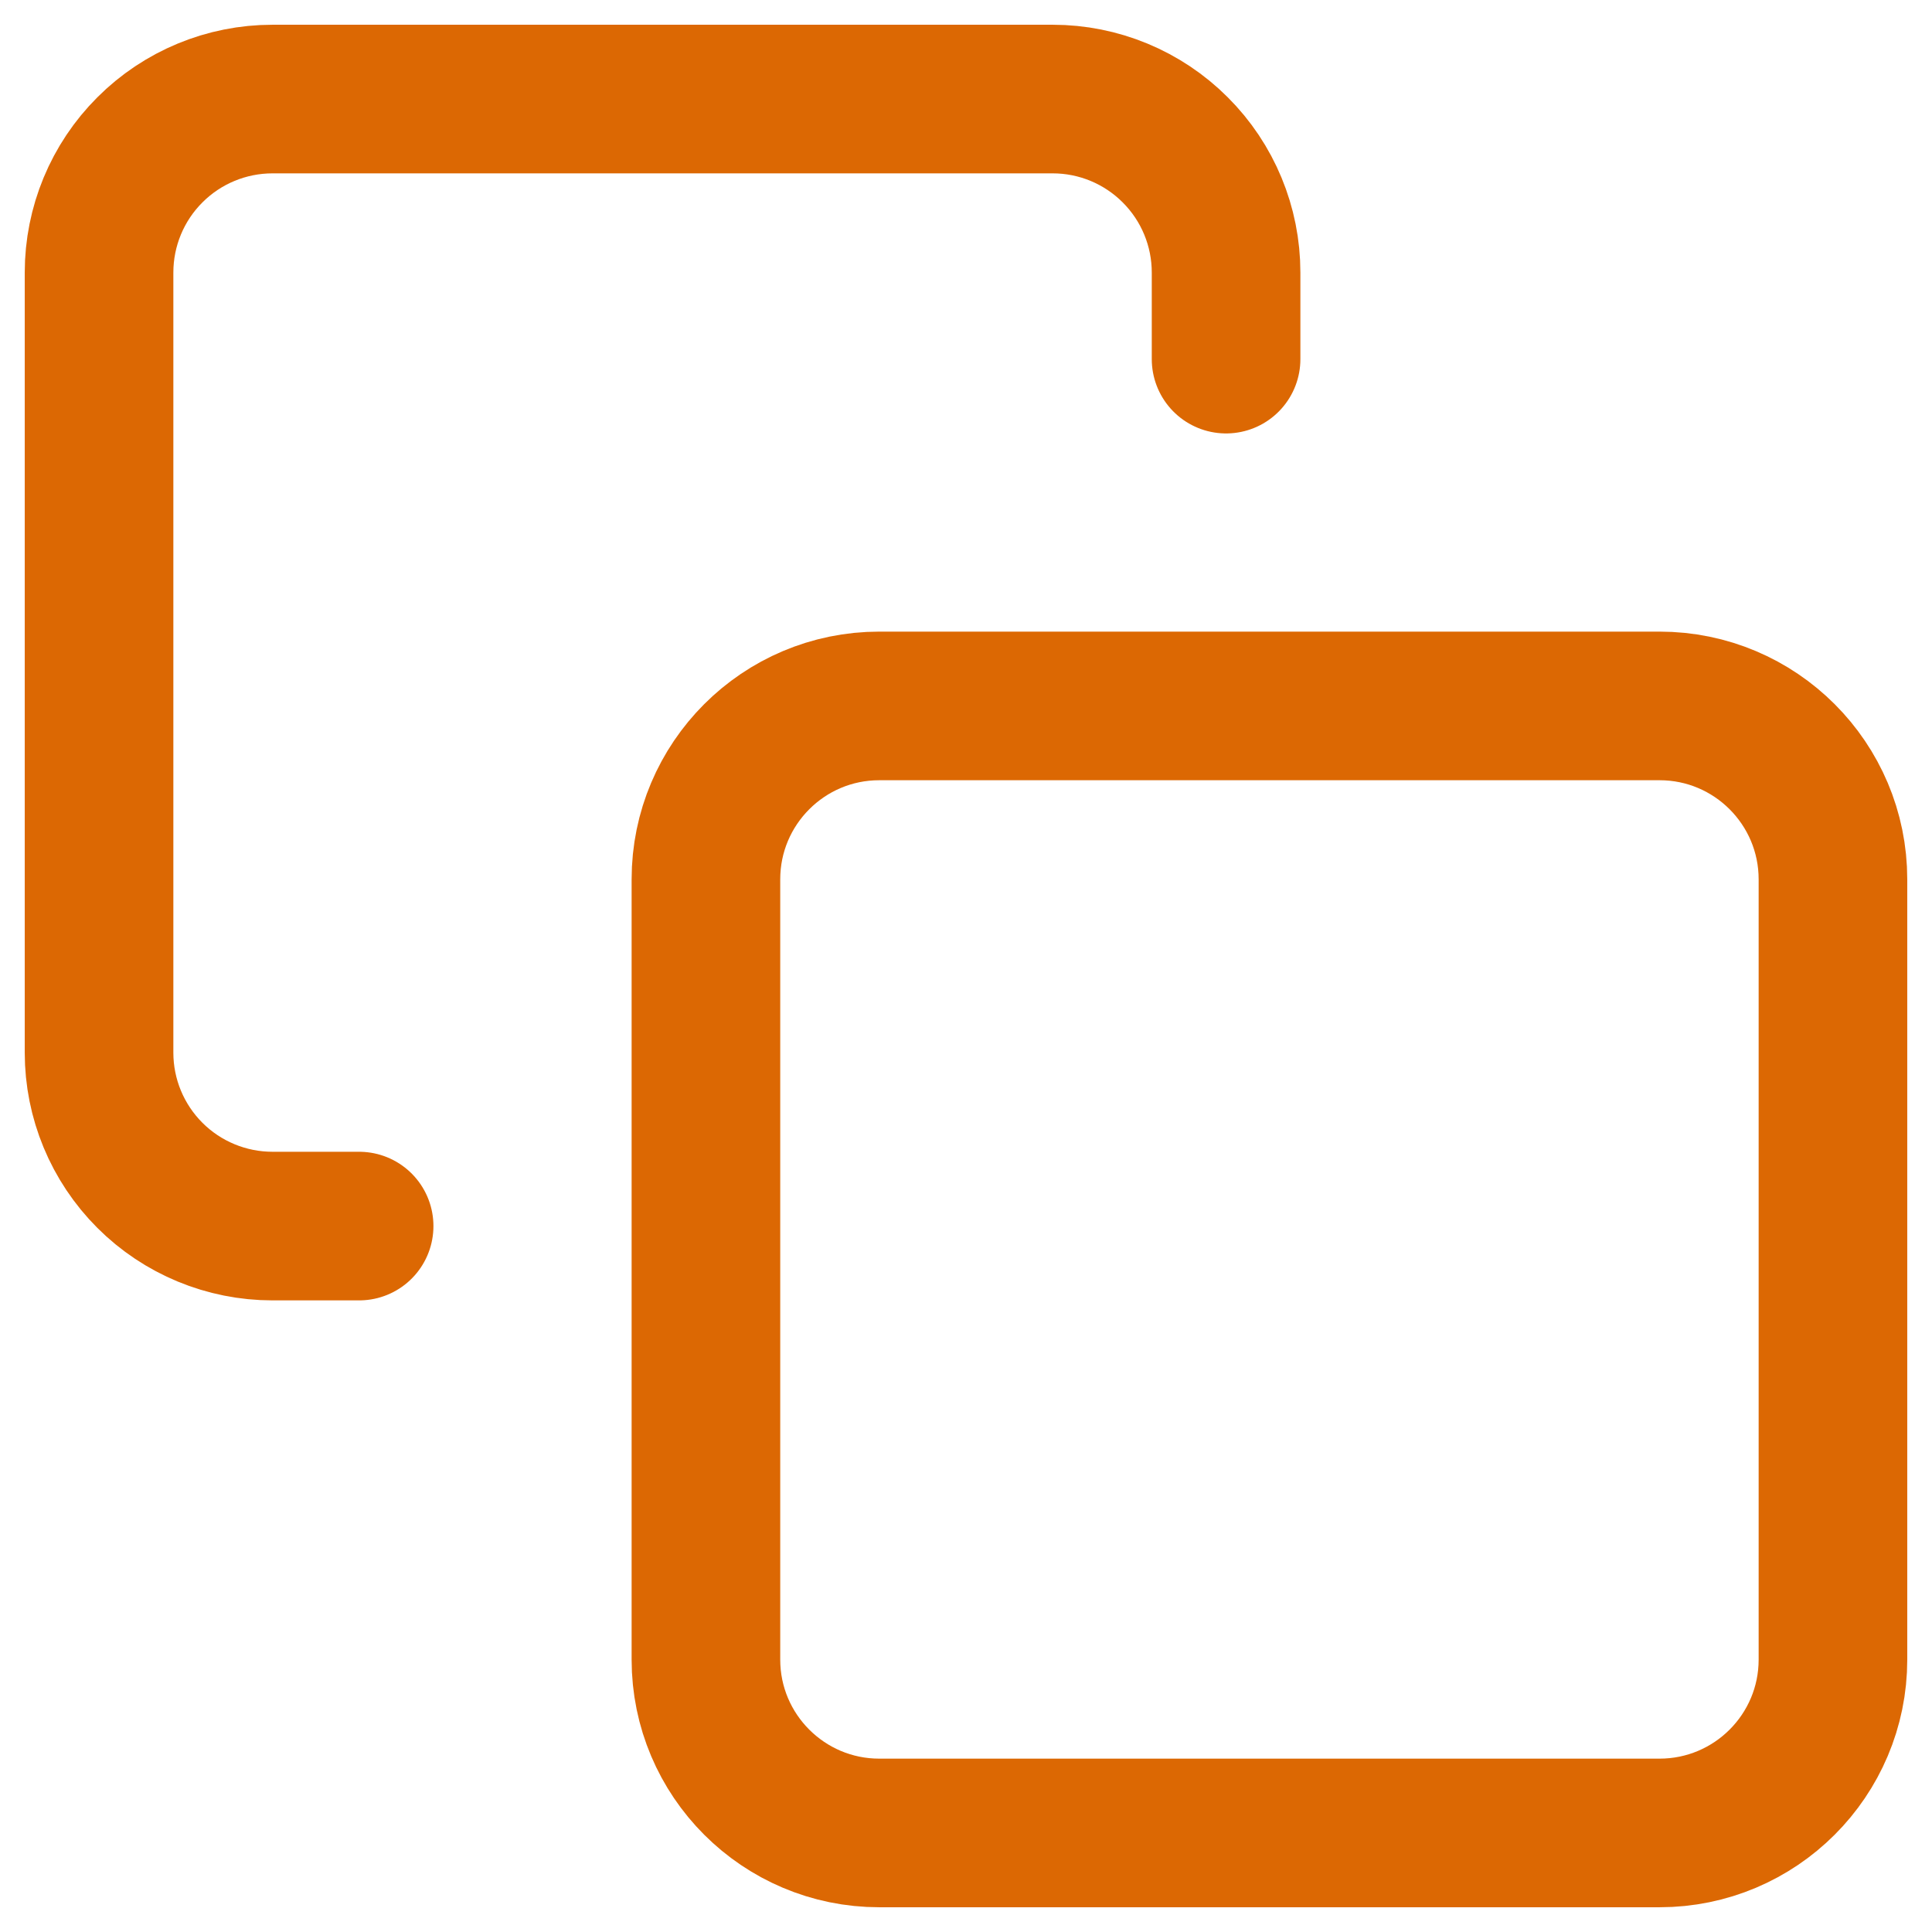
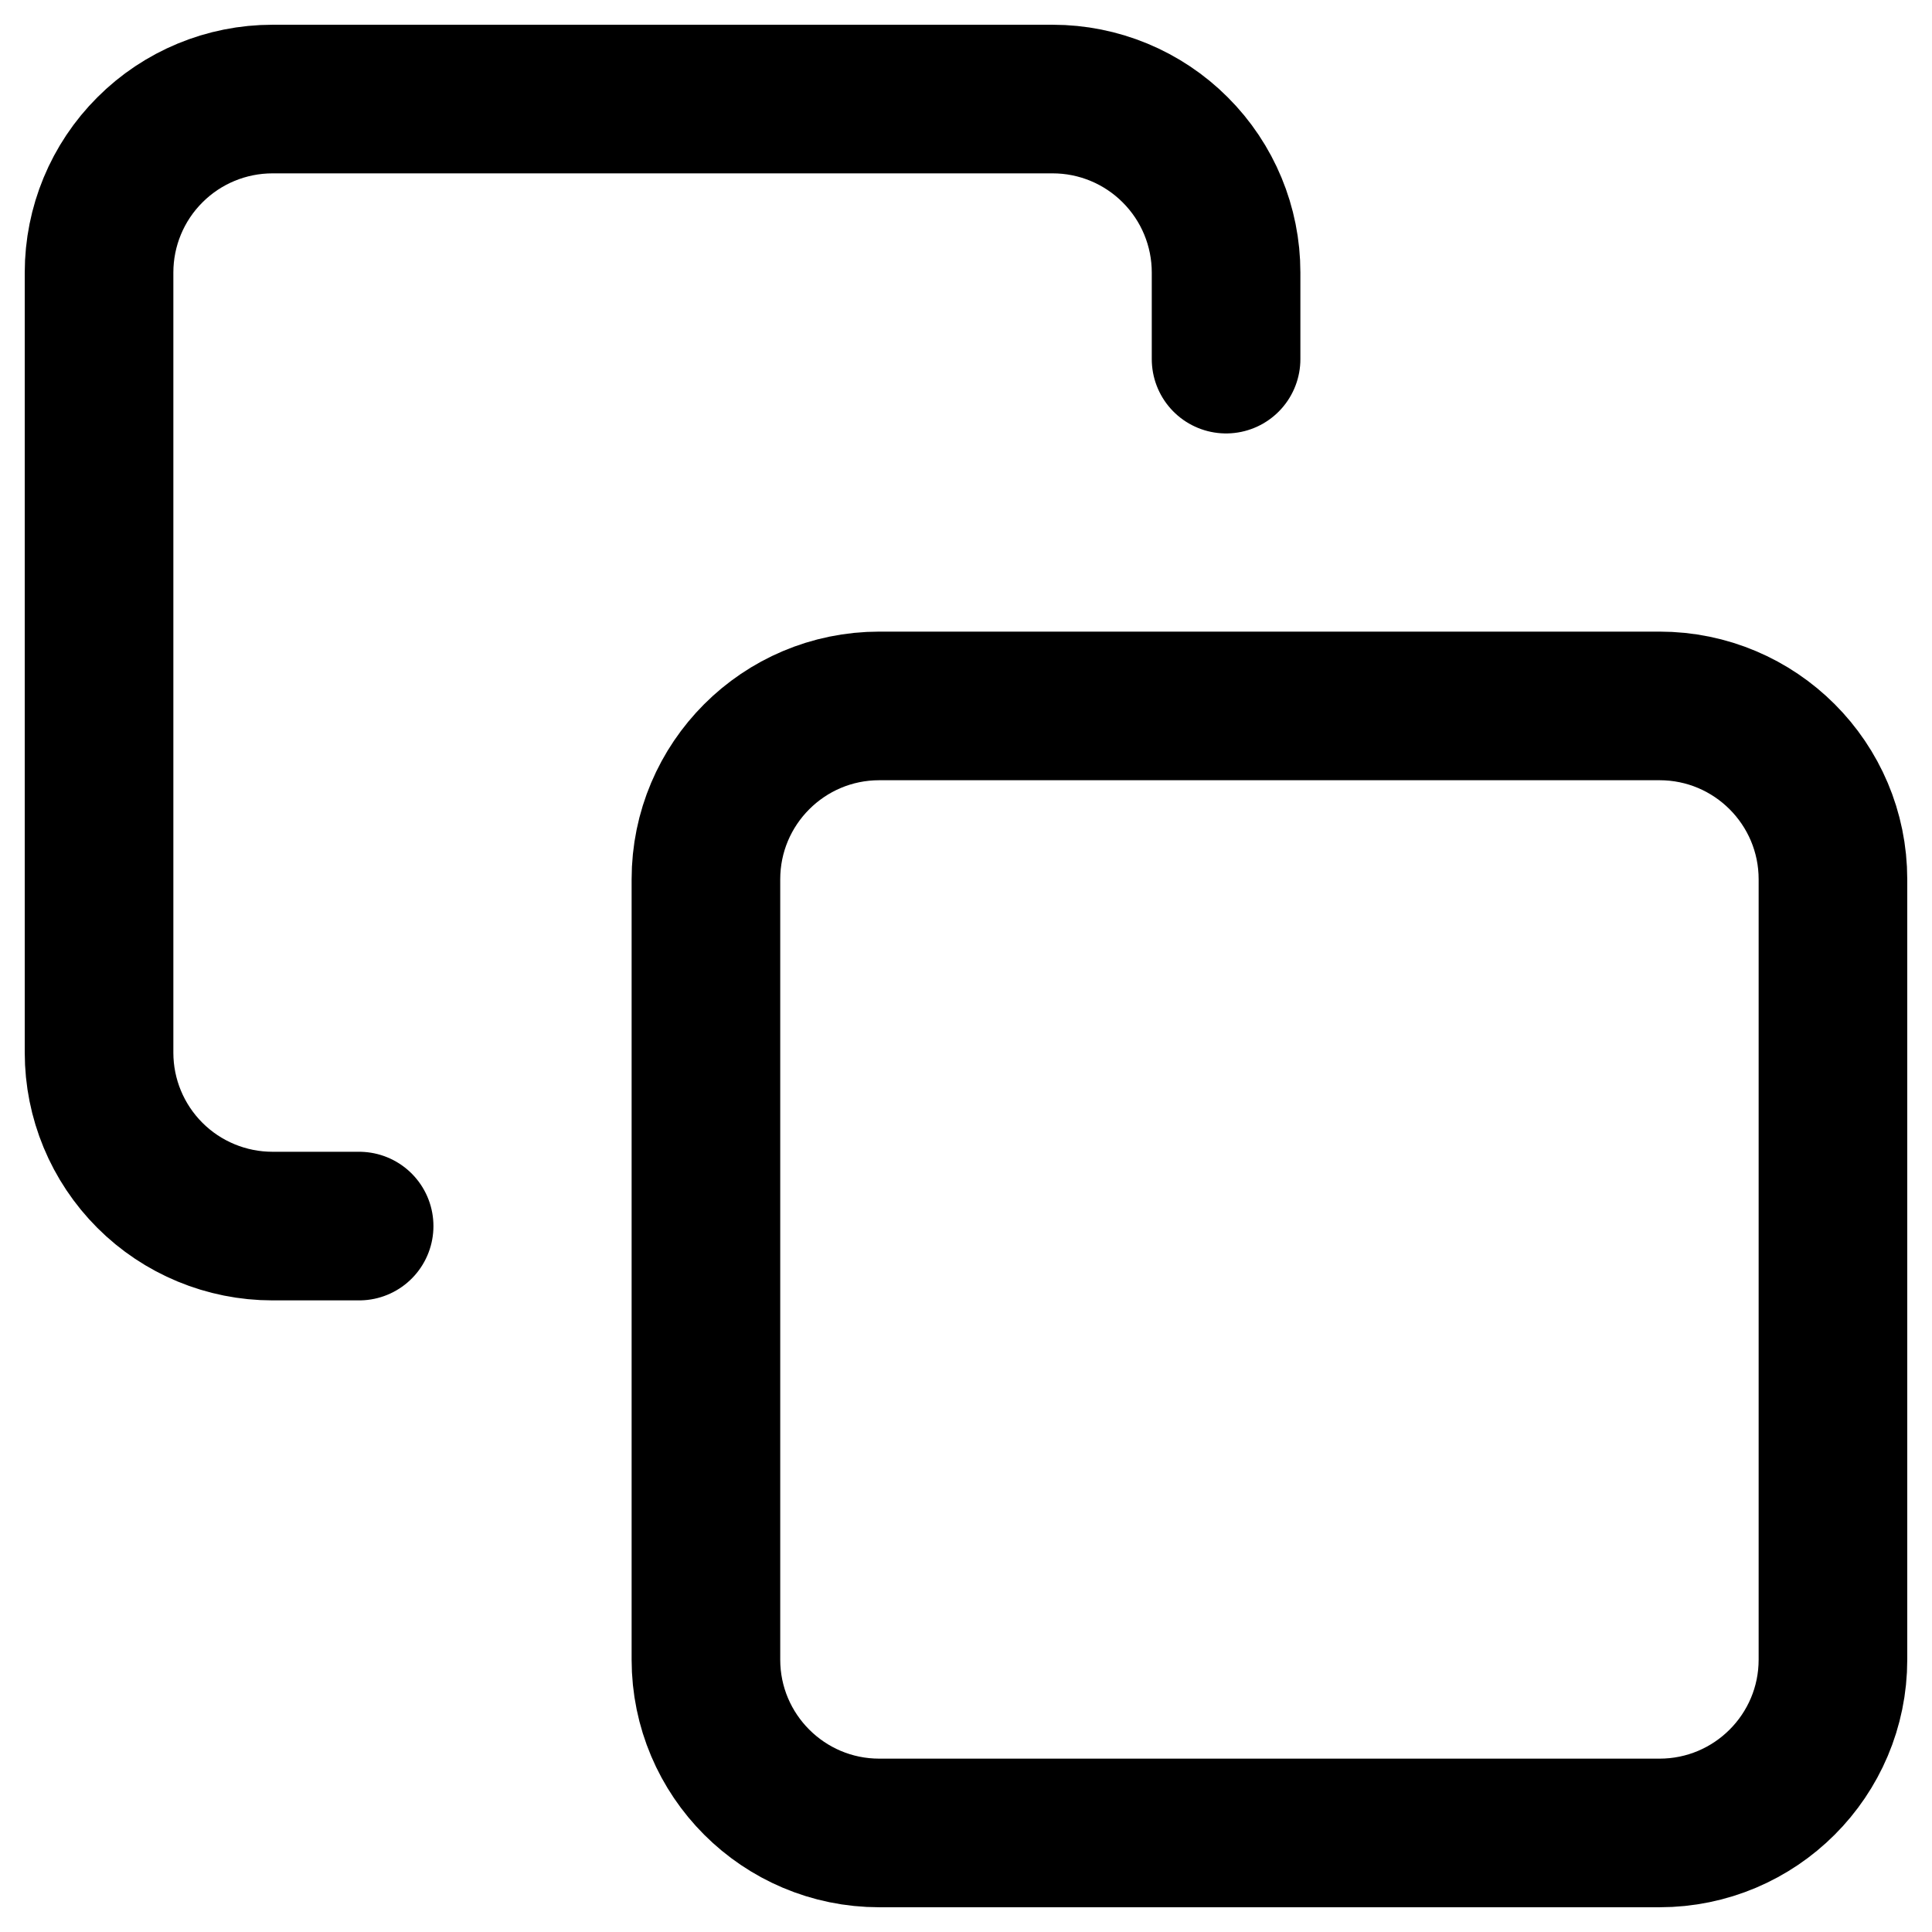
<svg xmlns="http://www.w3.org/2000/svg" width="26" height="26" viewBox="0 0 26 26" fill="none">
-   <path d="M4.833 16.5H3.667C3.048 16.5 2.454 16.254 2.017 15.817C1.579 15.379 1.333 14.786 1.333 14.167V3.667C1.333 3.048 1.579 2.454 2.017 2.017C2.454 1.579 3.048 1.333 3.667 1.333H14.167C14.785 1.333 15.379 1.579 15.816 2.017C16.254 2.454 16.5 3.048 16.5 3.667V4.833M11.833 9.5H22.333C23.622 9.5 24.667 10.545 24.667 11.834V22.334C24.667 23.622 23.622 24.667 22.333 24.667H11.833C10.545 24.667 9.5 23.622 9.5 22.334V11.834C9.5 10.545 10.545 9.5 11.833 9.5Z" stroke="#DC6803" stroke-width="2" stroke-linecap="round" stroke-linejoin="round" />
+   <path d="M4.833 16.5H3.667C3.048 16.5 2.454 16.254 2.017 15.817C1.579 15.379 1.333 14.786 1.333 14.167V3.667C1.333 3.048 1.579 2.454 2.017 2.017C2.454 1.579 3.048 1.333 3.667 1.333H14.167C14.785 1.333 15.379 1.579 15.816 2.017C16.254 2.454 16.5 3.048 16.5 3.667V4.833M11.833 9.5H22.333C23.622 9.5 24.667 10.545 24.667 11.834V22.334C24.667 23.622 23.622 24.667 22.333 24.667H11.833C10.545 24.667 9.5 23.622 9.5 22.334V11.834C9.5 10.545 10.545 9.5 11.833 9.5Z" stroke="currentColor" stroke-width="2" stroke-linecap="round" stroke-linejoin="round" />
</svg>
